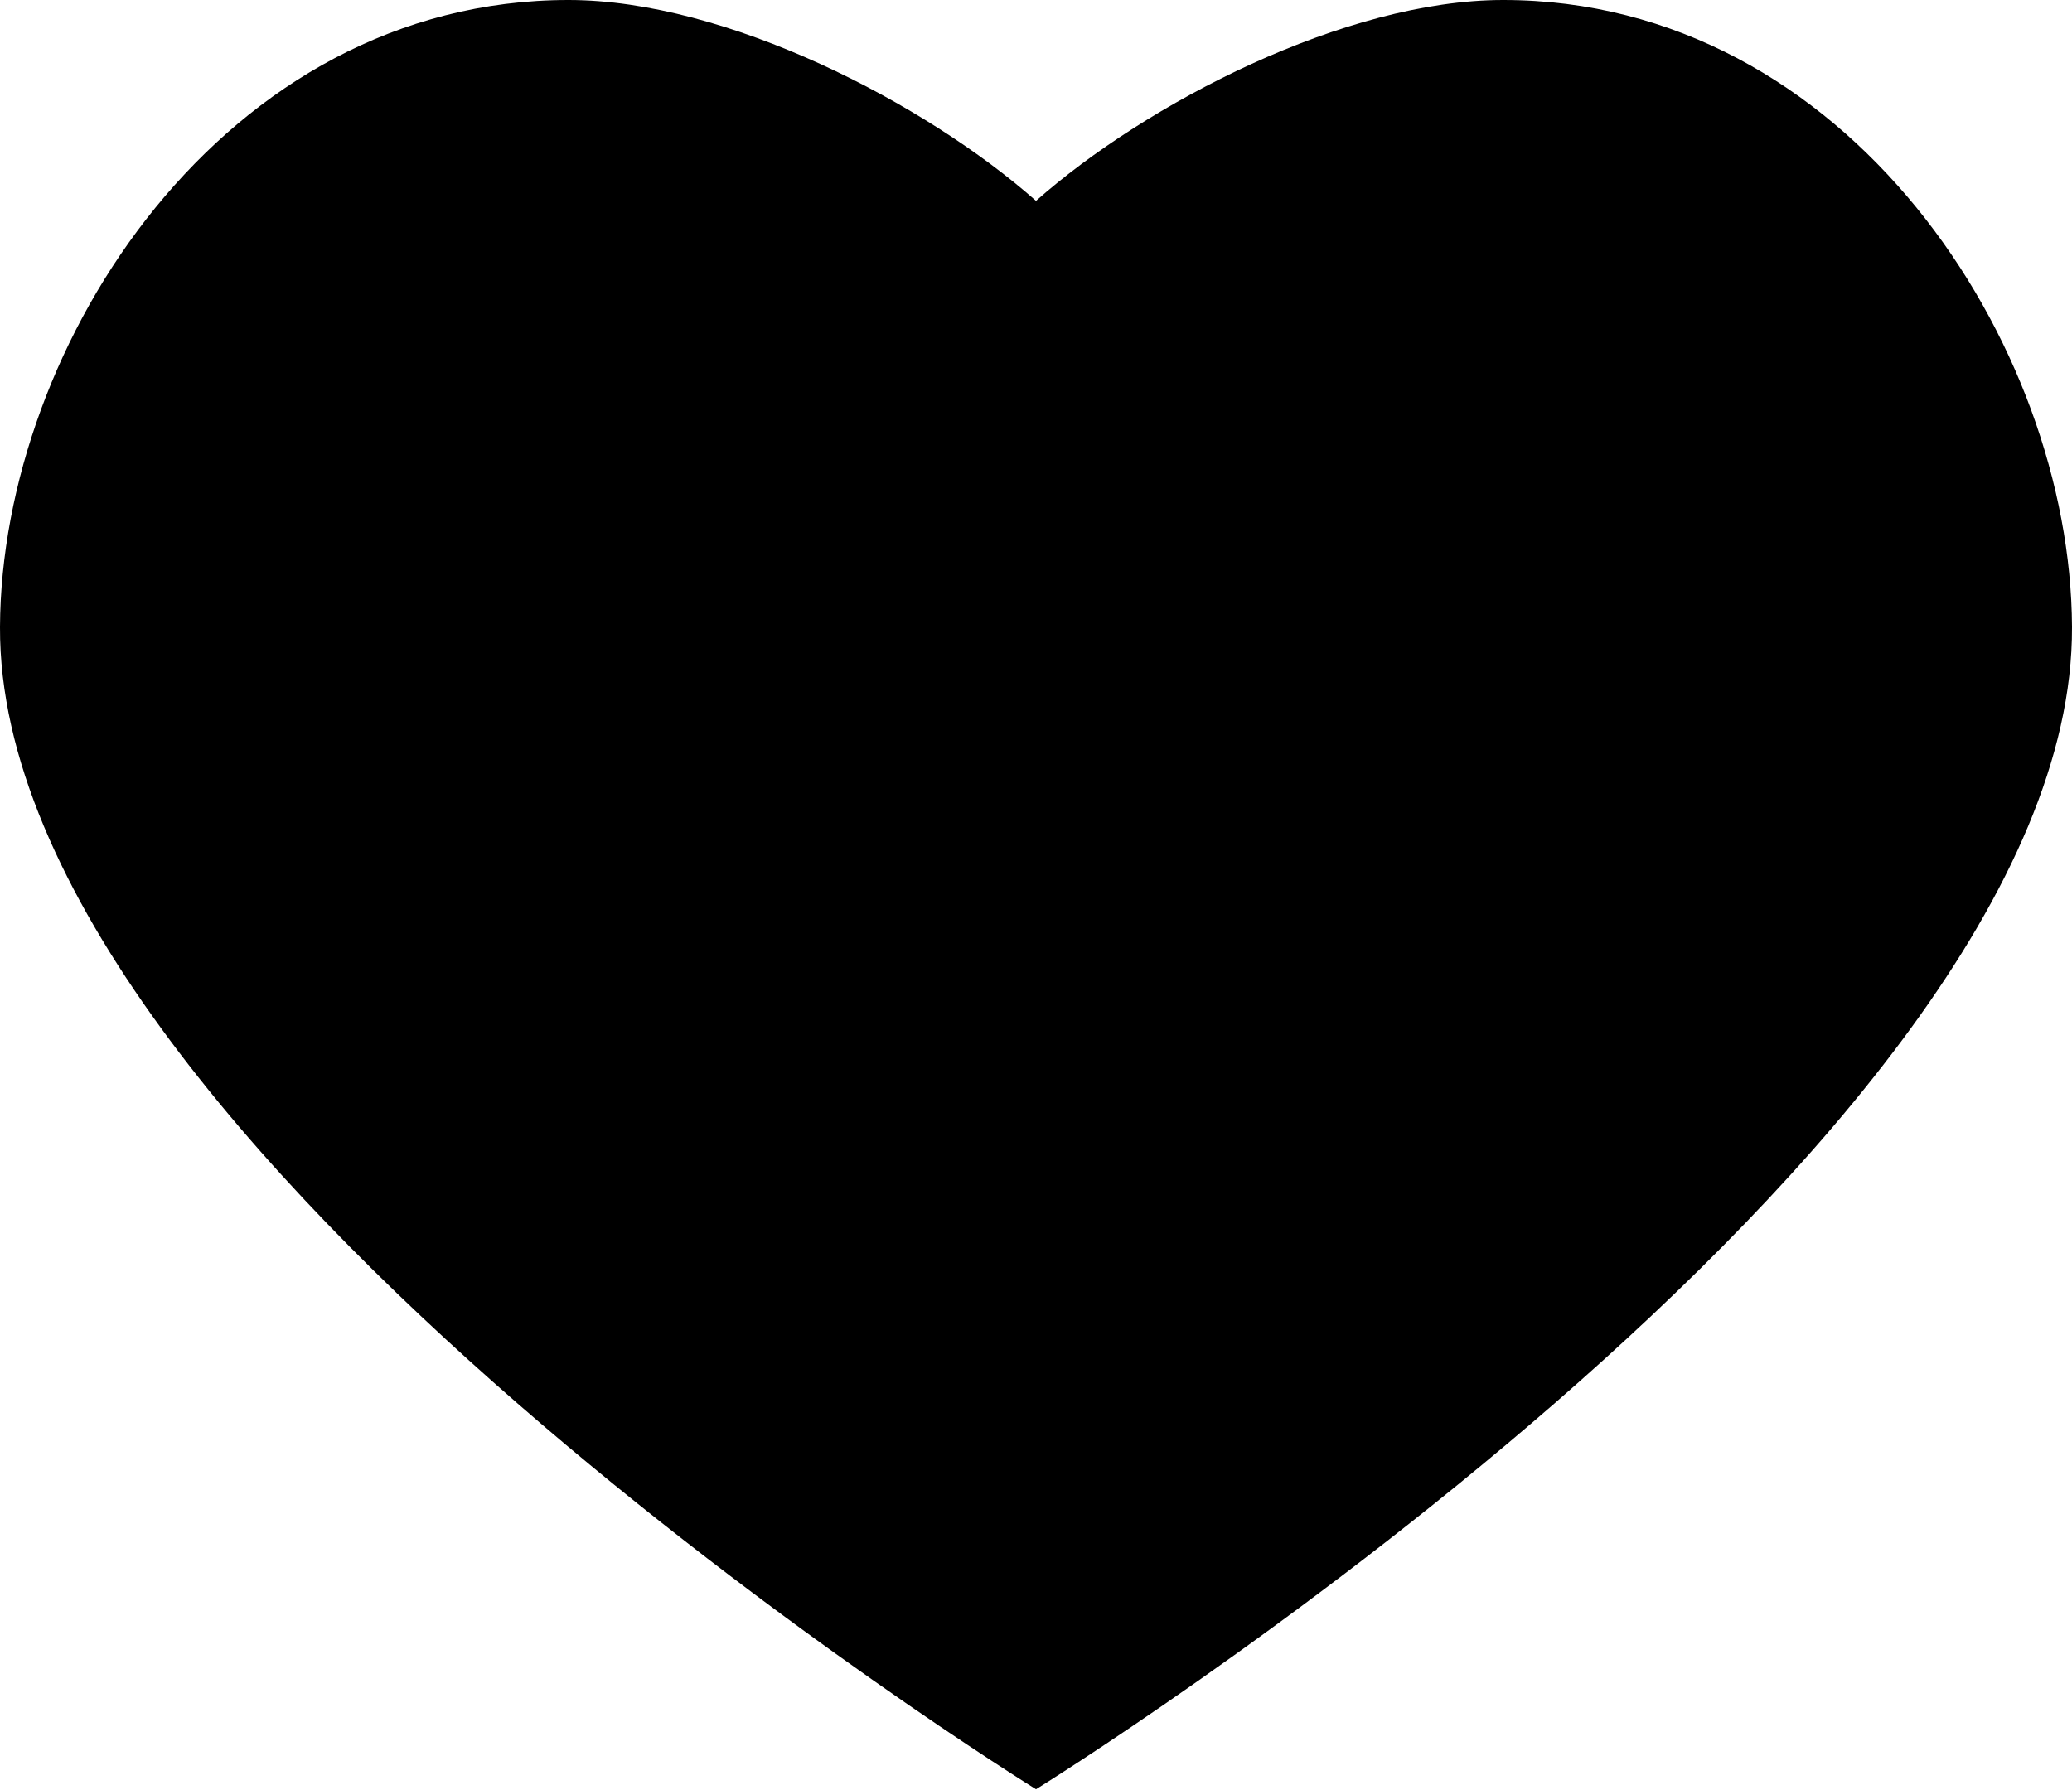
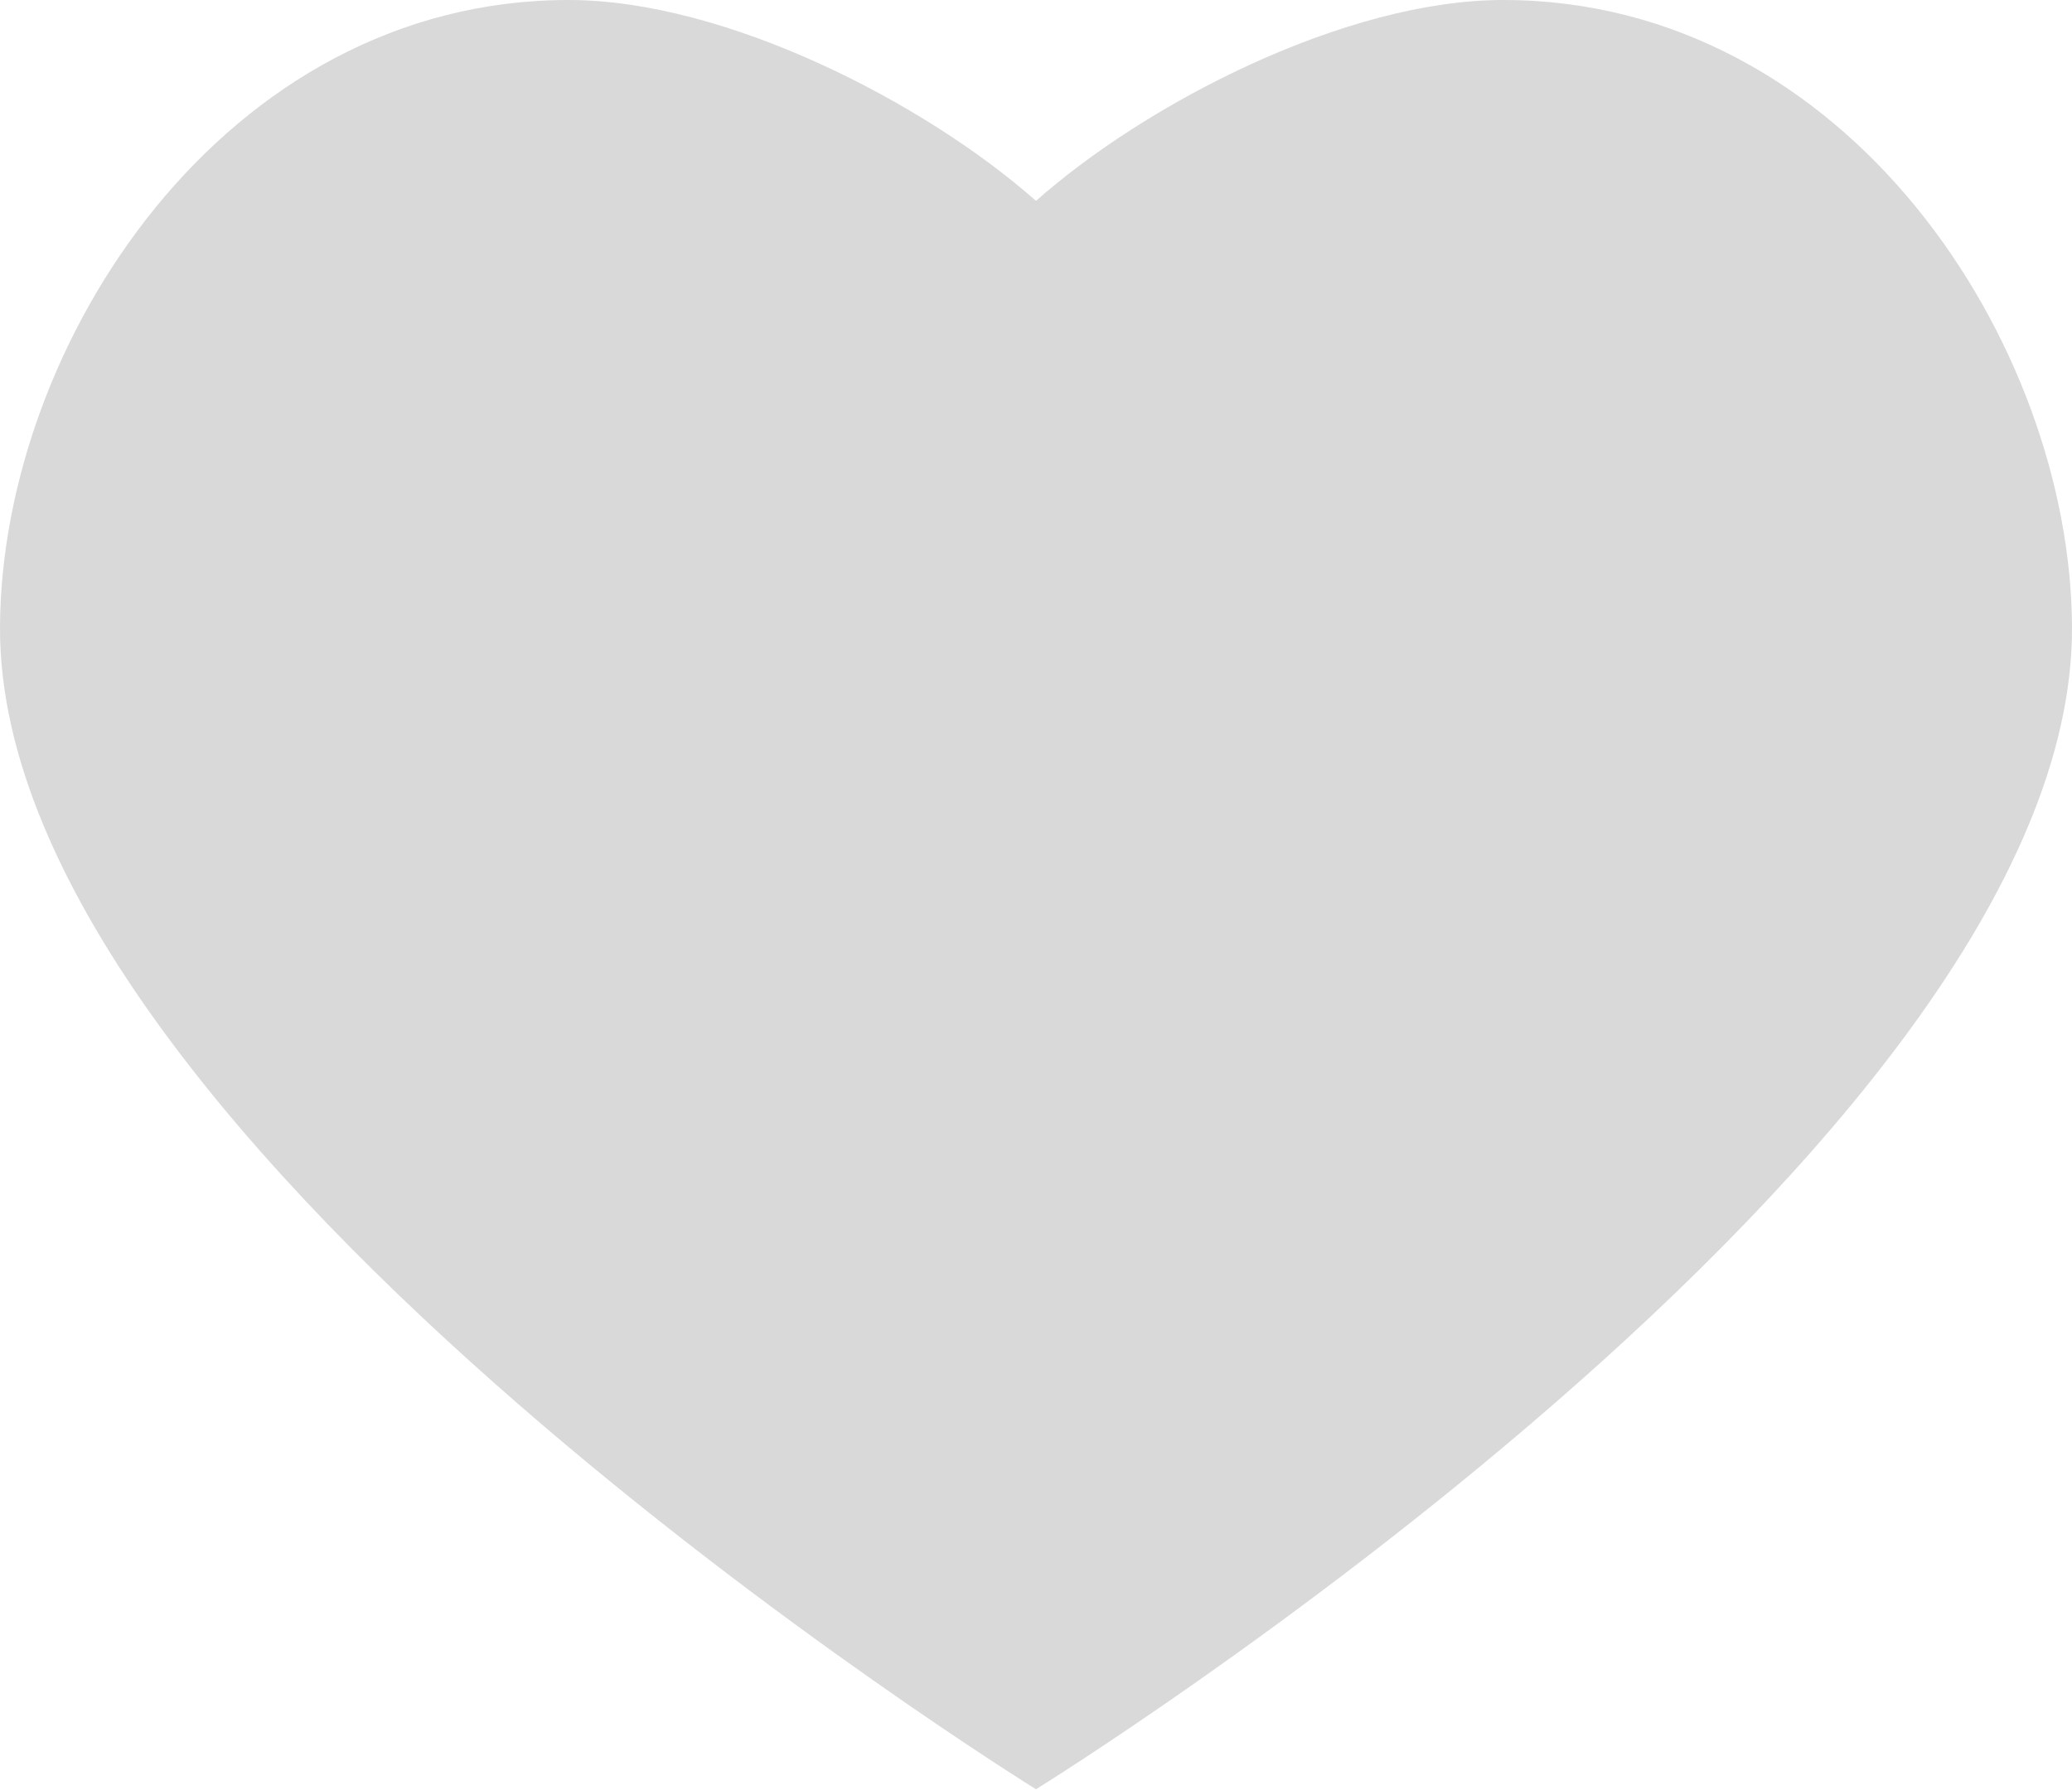
<svg xmlns="http://www.w3.org/2000/svg" width="22" height="19" viewBox="0 0 22 19">
-   <path fill-rule="evenodd" d="M6.037 0C2.38 0 .013 3.655 0 6.658-.024 12.18 11 19 11 19s11.024-6.82 11-12.342C21.987 3.655 19.619 0 15.96 0 14.284 0 12.167 1.099 11 2.133 9.831 1.099 7.714 0 6.036 0z" />
+   <path opacity="0.15" fill-rule="evenodd" d="M6.037 0C2.38 0 .013 3.655 0 6.658-.024 12.18 11 19 11 19s11.024-6.82 11-12.342C21.987 3.655 19.619 0 15.96 0 14.284 0 12.167 1.099 11 2.133 9.831 1.099 7.714 0 6.036 0z" />
</svg>
